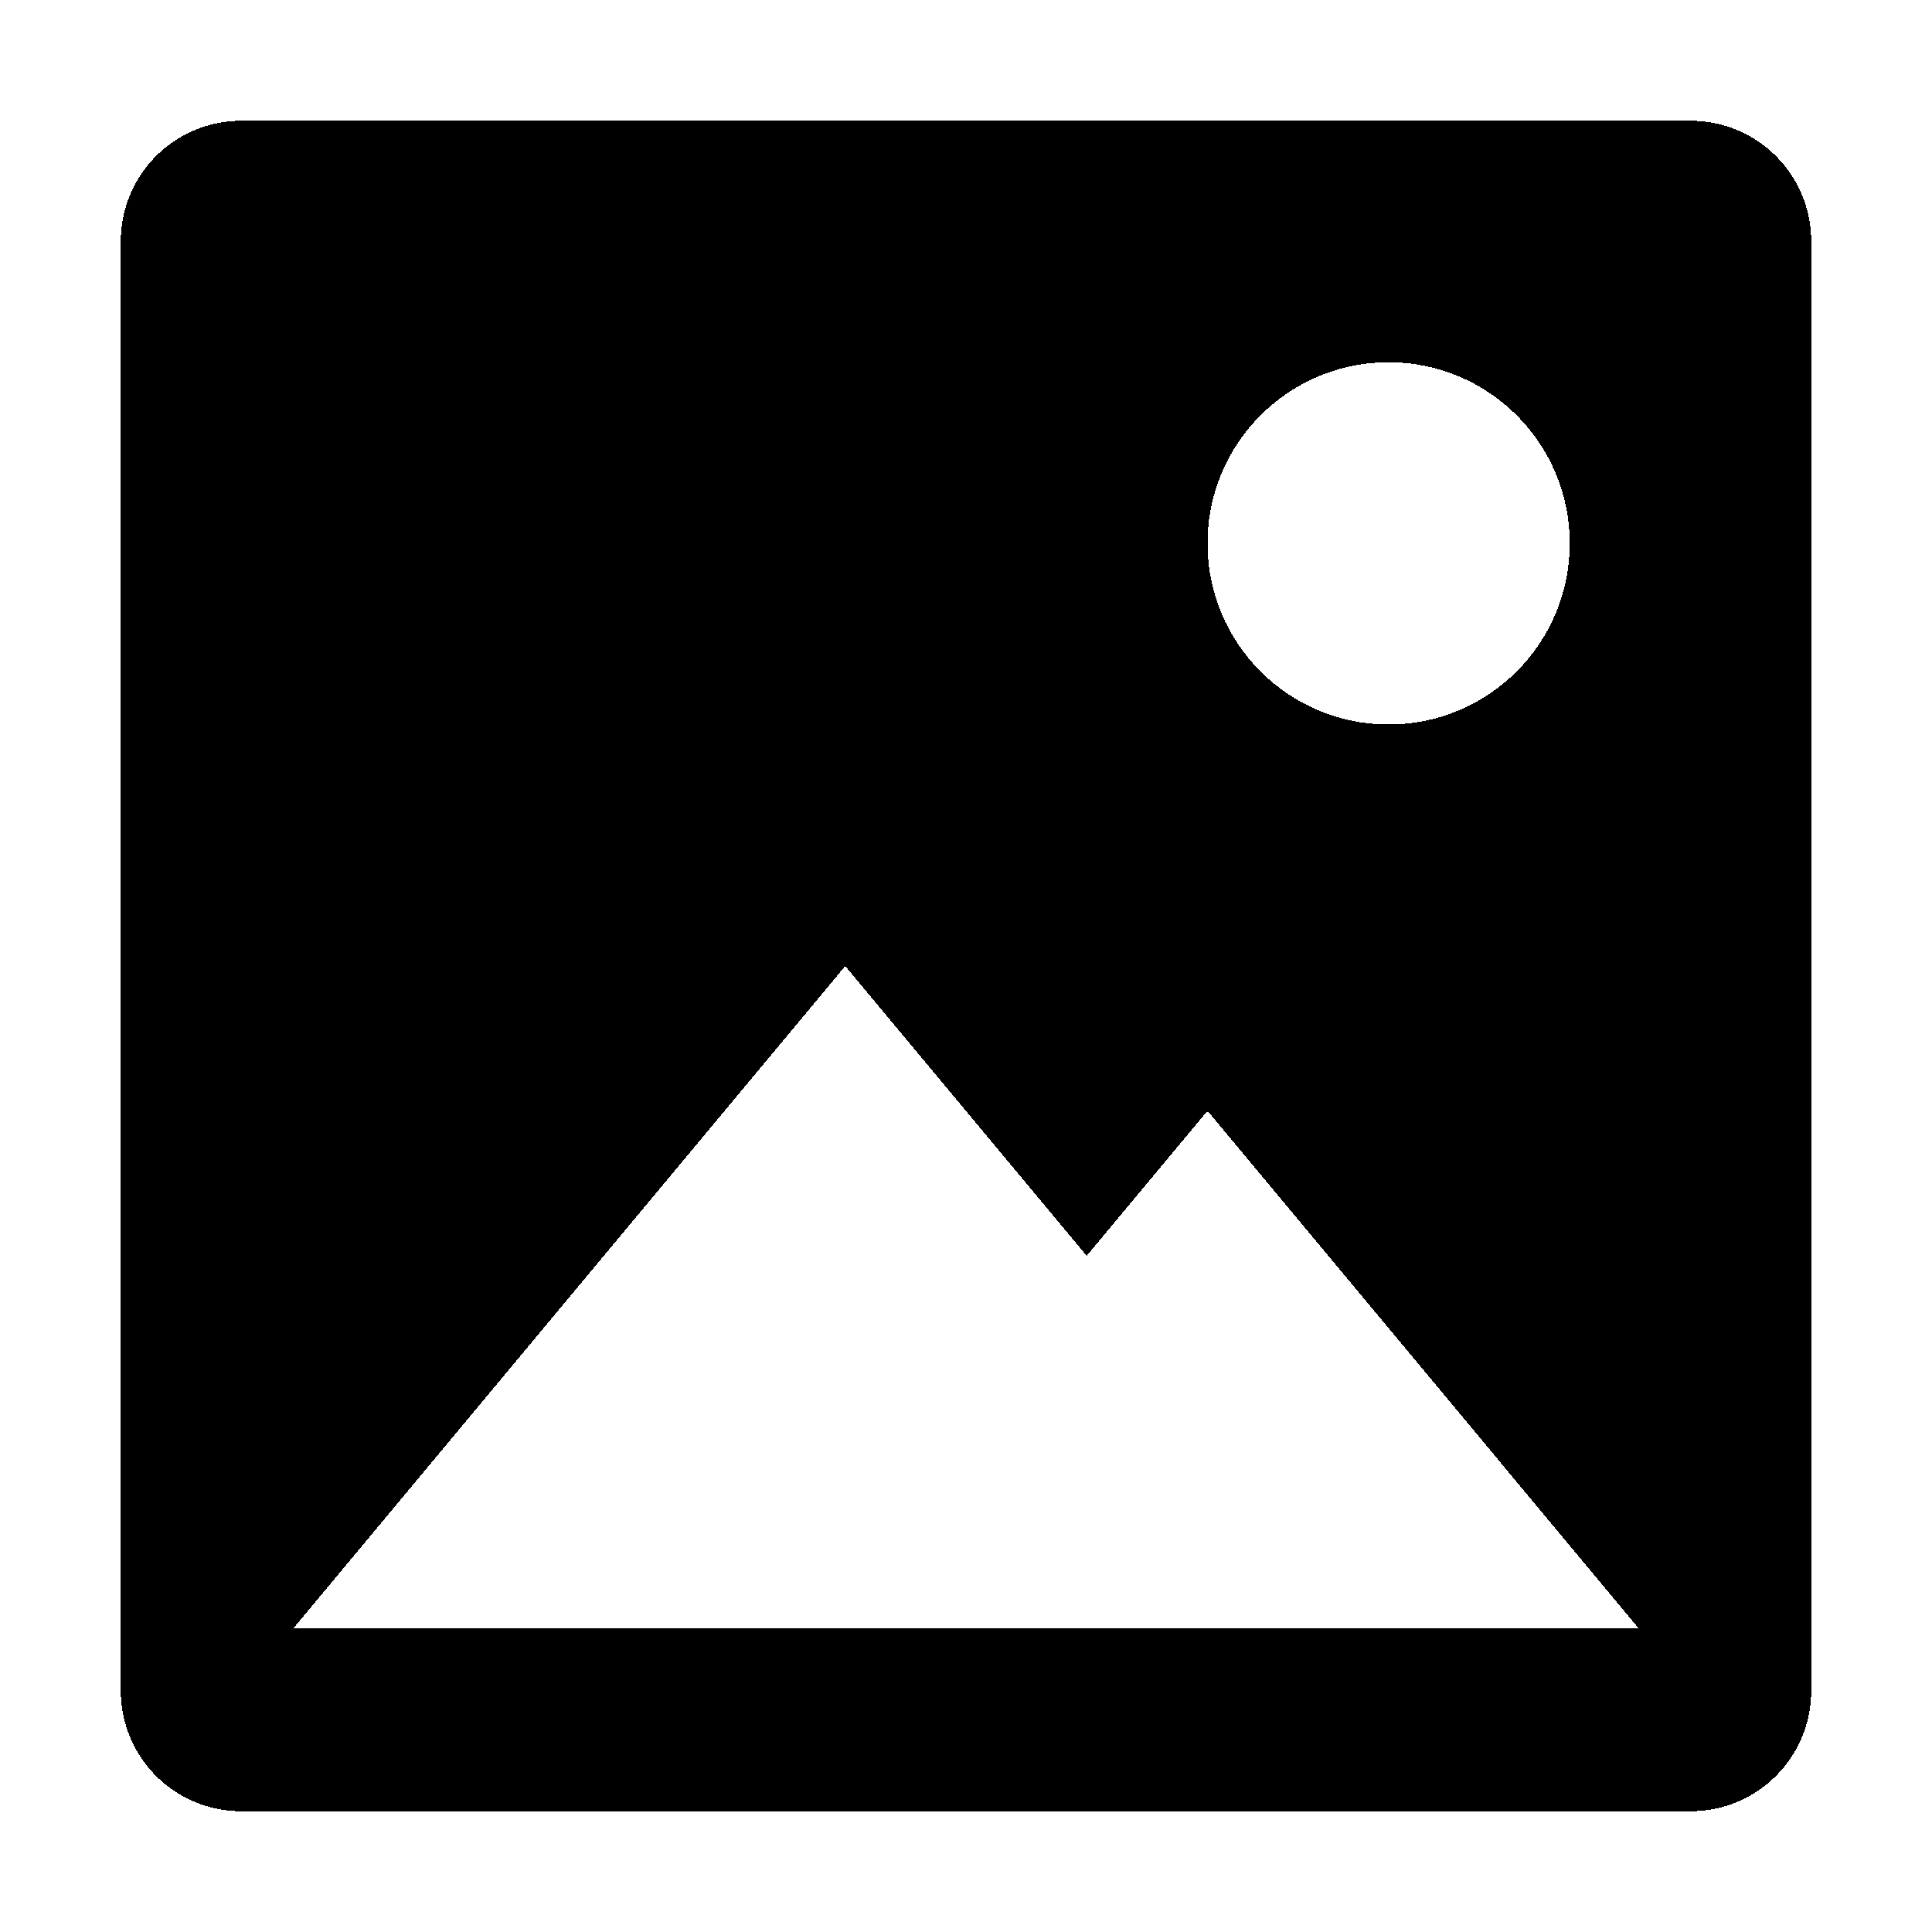
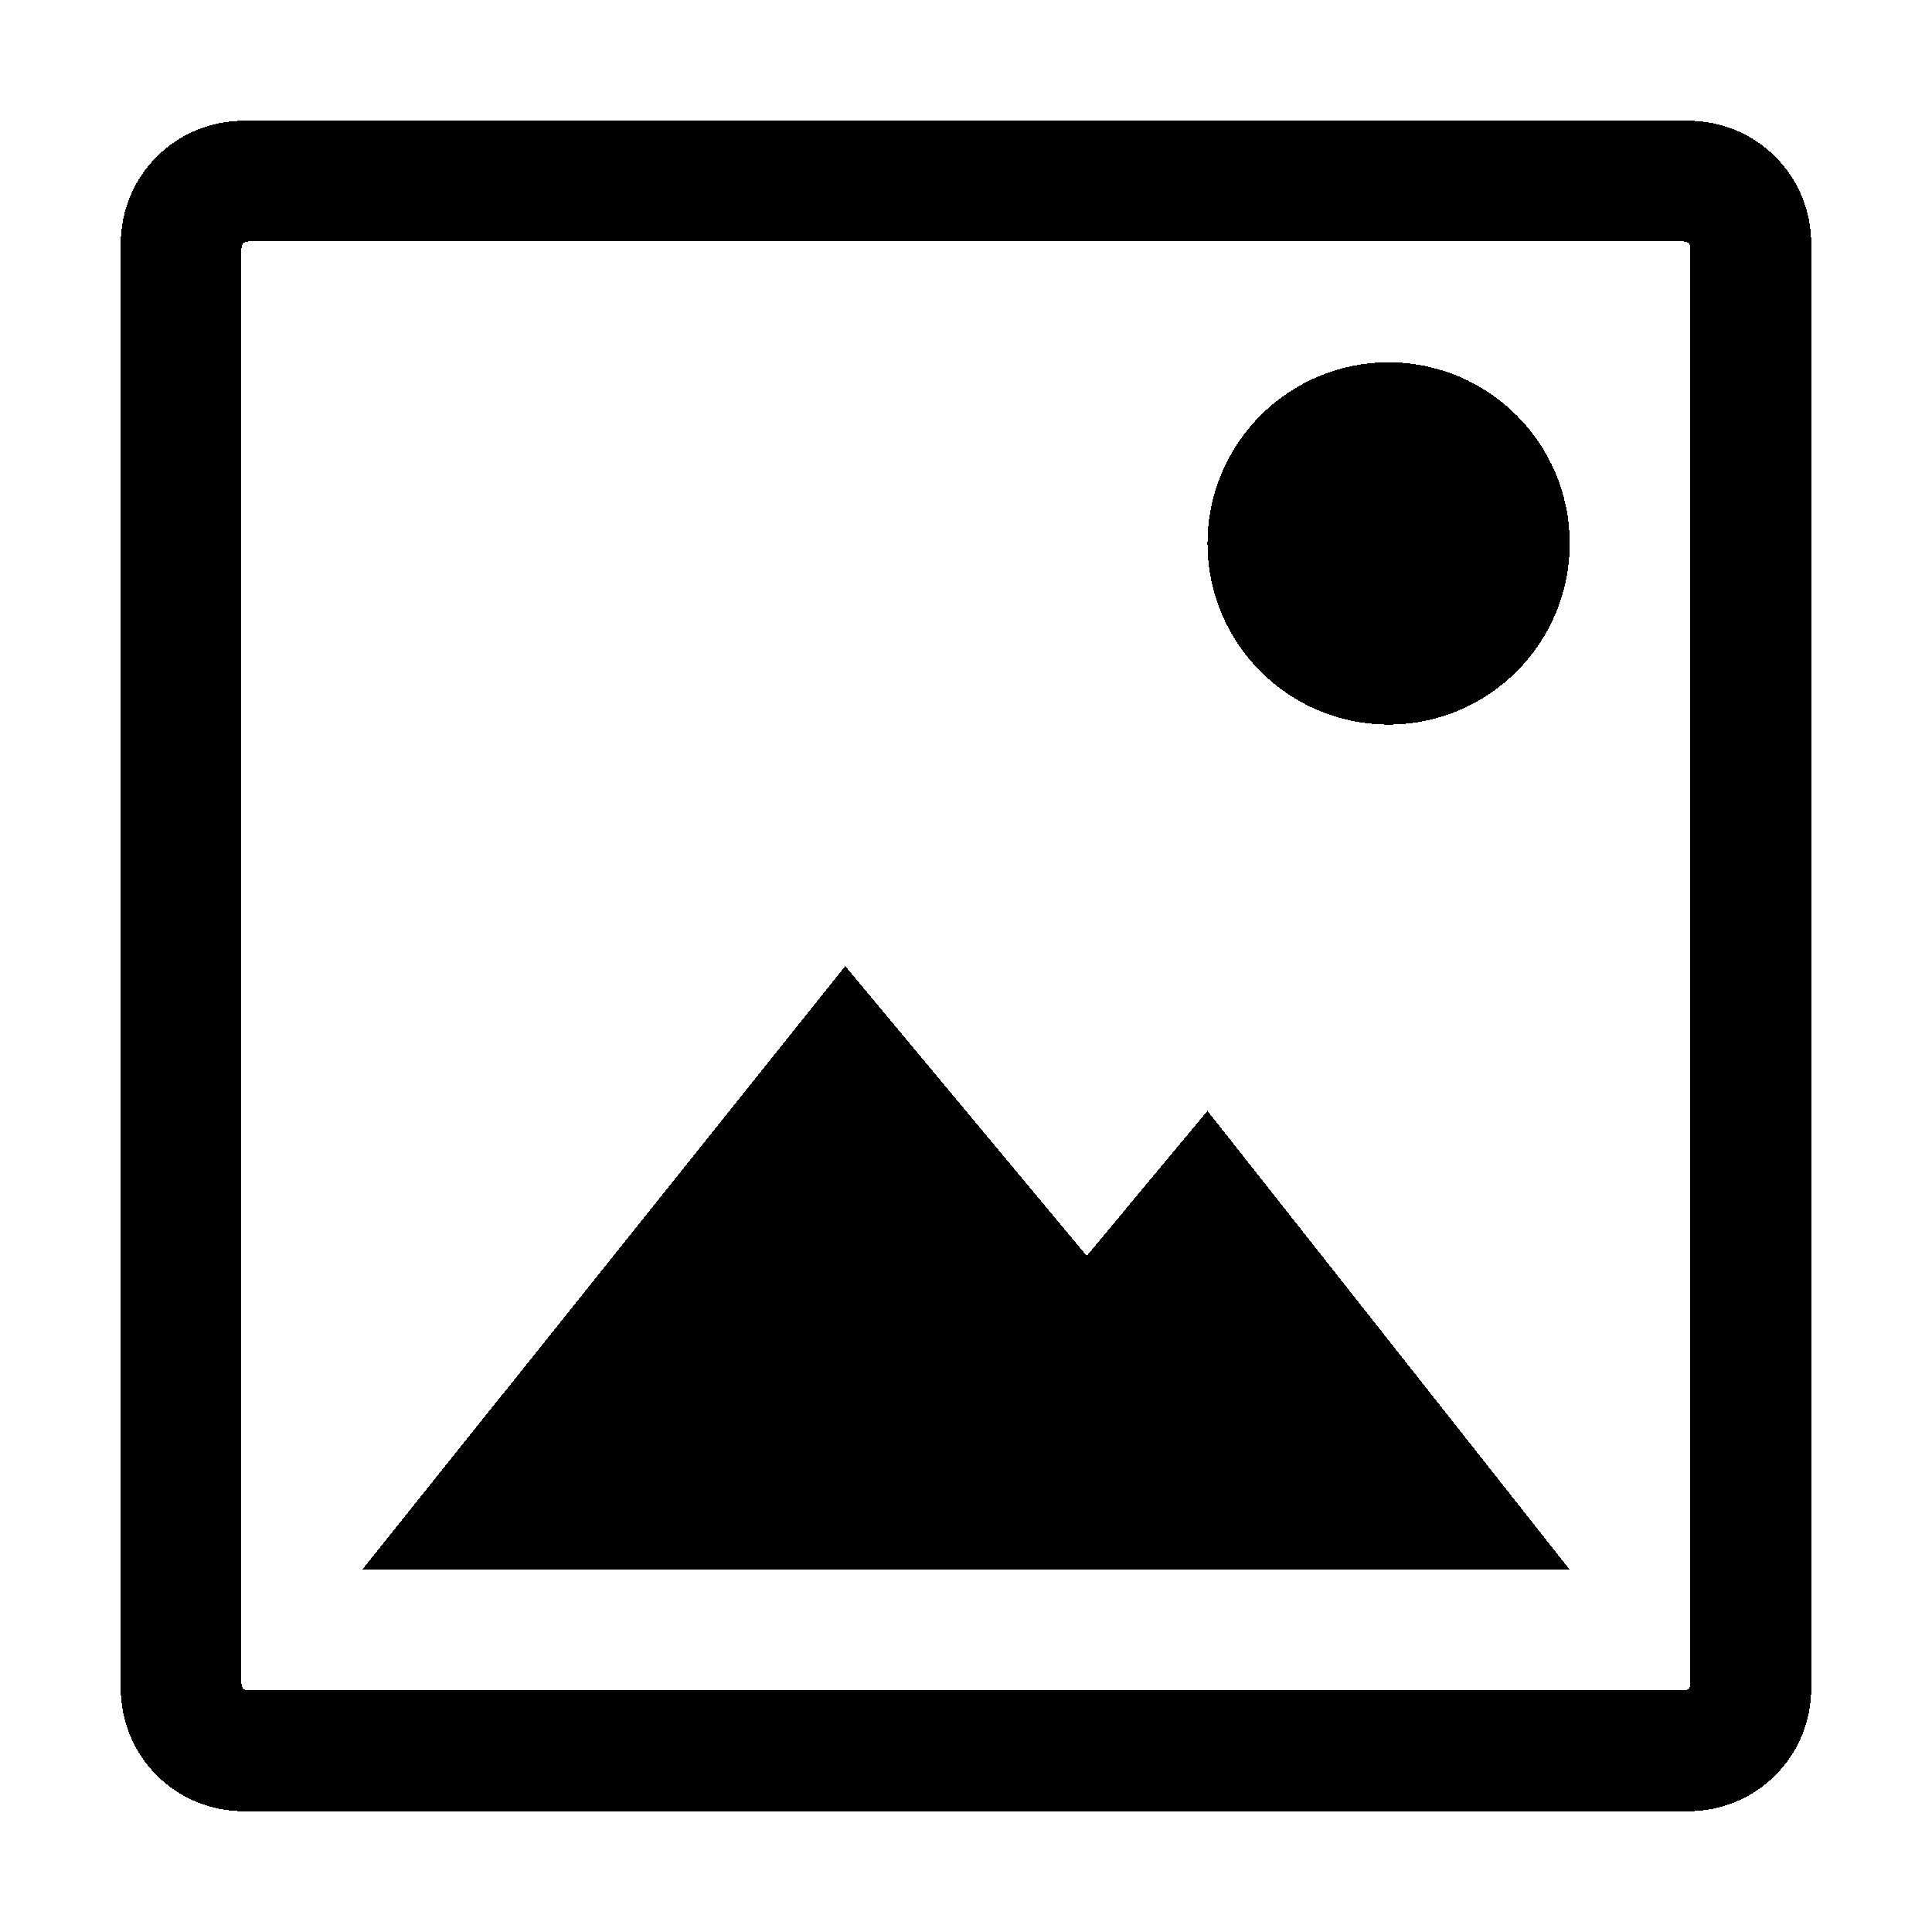
<svg xmlns="http://www.w3.org/2000/svg" xmlns:xlink="http://www.w3.org/1999/xlink" width="16" height="16" id="svg2" version="1.1" shape-rendering="crispEdges">
  <defs id="defs4">
    <linearGradient id="linearGradient5306">
      <stop style="stop-color:#ffffff;stop-opacity:0.099;" offset="0" id="stop5308" />
      <stop style="stop-color:#ffffff;stop-opacity:0;" offset="1" id="stop5310" />
    </linearGradient>
    <linearGradient id="linearGradient5290">
      <stop style="stop-color:#00ffff;stop-opacity:0.098;" offset="0" id="stop5292" />
      <stop id="stop6740" offset="0.5" style="stop-color:#00ff7f;stop-opacity:0.047;" />
      <stop style="stop-color:#00ff00;stop-opacity:0;" offset="1" id="stop5294" />
    </linearGradient>
    <linearGradient id="linearGradient5188">
      <stop style="stop-color:#64b5f6;stop-opacity:0.247;" offset="0" id="stop5198" />
      <stop style="stop-color:#64b5f6;stop-opacity:0;" offset="1" id="stop5192" />
    </linearGradient>
    <linearGradient id="linearGradient3975">
      <stop style="stop-color:#ff5555;stop-opacity:1;" offset="0" id="stop3977" />
    </linearGradient>
    <linearGradient id="linearGradient3969">
      <stop style="stop-color:#87cdde;stop-opacity:1;" offset="0" id="stop3971" />
    </linearGradient>
    <filter id="filter3945" x="0" y="6" width="1.2" style="color-interpolation-filters:sRGB">
      <feDiffuseLighting id="feDiffuseLighting3947" lighting-color="#fdfdfd" surfaceScale="121.495" diffuseConstant="28.448" />
    </filter>
    <filter id="filter3979" style="color-interpolation-filters:sRGB">
      <feFlood flood-opacity="0.2" flood-color="rgb(0,0,0)" result="flood" id="feFlood3981" />
      <feComposite in="flood" in2="SourceGraphic" operator="in" result="composite1" id="feComposite3983" />
      <feGaussianBlur stdDeviation="6" result="blur" id="feGaussianBlur3985" />
      <feOffset dx="0" dy="6" result="offset" id="feOffset3987" />
      <feComposite in="SourceGraphic" in2="offset" operator="over" result="fbSourceGraphic" id="feComposite3989" />
      <feColorMatrix result="fbSourceGraphicAlpha" in="fbSourceGraphic" values="0 0 0 -1 0 0 0 0 -1 0 0 0 0 -1 0 0 0 0 1 0" id="feColorMatrix3991" />
      <feFlood id="feFlood3993" flood-opacity="0.2" flood-color="rgb(0,0,0)" result="flood" in="fbSourceGraphic" />
      <feComposite id="feComposite3995" in2="fbSourceGraphic" in="flood" operator="in" result="composite1" />
      <feGaussianBlur id="feGaussianBlur3997" stdDeviation="6" result="blur" />
      <feOffset id="feOffset3999" dx="0" dy="6" result="offset" />
      <feComposite id="feComposite4001" in2="offset" in="fbSourceGraphic" operator="over" result="composite2" />
    </filter>
    <filter style="color-interpolation-filters:sRGB" id="filter3876">
      <feFlood flood-opacity="0.2" flood-color="rgb(0,0,0)" result="flood" id="feFlood3878" />
      <feComposite in="flood" in2="SourceGraphic" operator="in" result="composite1" id="feComposite3880" />
      <feGaussianBlur stdDeviation="6" result="blur" id="feGaussianBlur3882" />
      <feOffset dx="0" dy="6" result="offset" id="feOffset3884" />
      <feComposite in="SourceGraphic" in2="offset" operator="over" result="fbSourceGraphic" id="feComposite3886" />
      <feColorMatrix result="fbSourceGraphicAlpha" in="fbSourceGraphic" values="0 0 0 -1 0 0 0 0 -1 0 0 0 0 -1 0 0 0 0 1 0" id="feColorMatrix3888" />
      <feFlood id="feFlood3890" flood-opacity="0.397" flood-color="rgb(0,0,0)" result="flood" in="fbSourceGraphic" />
      <feComposite id="feComposite3892" in2="fbSourceGraphic" in="flood" operator="in" result="composite1" />
      <feGaussianBlur id="feGaussianBlur3894" stdDeviation="19.2" result="blur" />
      <feOffset id="feOffset3896" dx="0" dy="6" result="offset" />
      <feComposite id="feComposite3898" in2="offset" in="fbSourceGraphic" operator="over" result="fbSourceGraphic" />
      <feColorMatrix result="fbSourceGraphicAlpha" in="fbSourceGraphic" values="0 0 0 -1 0 0 0 0 -1 0 0 0 0 -1 0 0 0 0 1 0" id="feColorMatrix3900" />
      <feFlood id="feFlood3902" flood-opacity="0.8" flood-color="rgb(0,0,0)" result="flood" in="fbSourceGraphic" />
      <feComposite id="feComposite3904" in2="fbSourceGraphic" in="flood" operator="in" result="composite1" />
      <feGaussianBlur id="feGaussianBlur3906" stdDeviation="19.2" result="blur" />
      <feOffset id="feOffset3908" dx="0" dy="6" result="offset" />
      <feComposite id="feComposite3910" in2="offset" in="fbSourceGraphic" operator="over" result="fbSourceGraphic" />
      <feColorMatrix result="fbSourceGraphicAlpha" in="fbSourceGraphic" values="0 0 0 -1 0 0 0 0 -1 0 0 0 0 -1 0 0 0 0 1 0" id="feColorMatrix3912" />
      <feFlood id="feFlood3914" flood-opacity="0.8" flood-color="rgb(0,0,0)" result="flood" in="fbSourceGraphic" />
      <feComposite id="feComposite3916" in2="fbSourceGraphic" in="flood" operator="in" result="composite1" />
      <feGaussianBlur id="feGaussianBlur3918" stdDeviation="26.1" result="blur" />
      <feOffset id="feOffset3920" dx="0" dy="6" result="offset" />
      <feComposite id="feComposite3922" in2="offset" in="fbSourceGraphic" operator="over" result="fbSourceGraphic" />
      <feColorMatrix result="fbSourceGraphicAlpha" in="fbSourceGraphic" values="0 0 0 -1 0 0 0 0 -1 0 0 0 0 -1 0 0 0 0 1 0" id="feColorMatrix3924" />
      <feFlood id="feFlood3926" flood-opacity="0.8" flood-color="rgb(0,0,0)" result="flood" in="fbSourceGraphic" />
      <feComposite id="feComposite3928" in2="fbSourceGraphic" in="flood" operator="in" result="composite1" />
      <feGaussianBlur id="feGaussianBlur3930" stdDeviation="35.7" result="blur" />
      <feOffset id="feOffset3932" dx="0" dy="6" result="offset" />
      <feComposite id="feComposite3934" in2="offset" in="fbSourceGraphic" operator="over" result="fbSourceGraphic" />
      <feColorMatrix result="fbSourceGraphicAlpha" in="fbSourceGraphic" values="0 0 0 -1 0 0 0 0 -1 0 0 0 0 -1 0 0 0 0 1 0" id="feColorMatrix3936" />
      <feFlood id="feFlood3938" flood-opacity="0.8" flood-color="rgb(0,0,0)" result="flood" in="fbSourceGraphic" />
      <feComposite id="feComposite3940" in2="fbSourceGraphic" in="flood" operator="in" result="composite1" />
      <feGaussianBlur id="feGaussianBlur3942" stdDeviation="6" result="blur" />
      <feOffset id="feOffset3944" dx="0" dy="6" result="offset" />
      <feComposite id="feComposite3946" in2="offset" in="fbSourceGraphic" operator="over" result="fbSourceGraphic" />
      <feColorMatrix result="fbSourceGraphicAlpha" in="fbSourceGraphic" values="0 0 0 -1 0 0 0 0 -1 0 0 0 0 -1 0 0 0 0 1 0" id="feColorMatrix3948" />
      <feFlood id="feFlood3950" flood-opacity="0.8" flood-color="rgb(0,0,0)" result="flood" in="fbSourceGraphic" />
      <feComposite id="feComposite3952" in2="fbSourceGraphic" in="flood" operator="in" result="composite1" />
      <feGaussianBlur id="feGaussianBlur3954" stdDeviation="21.7" result="blur" />
      <feOffset id="feOffset3956" dx="0" dy="6" result="offset" />
      <feComposite id="feComposite3958" in2="offset" in="fbSourceGraphic" operator="over" result="fbSourceGraphic" />
      <feColorMatrix result="fbSourceGraphicAlpha" in="fbSourceGraphic" values="0 0 0 -1 0 0 0 0 -1 0 0 0 0 -1 0 0 0 0 1 0" id="feColorMatrix3960" />
      <feFlood id="feFlood3962" flood-opacity="0.8" flood-color="rgb(0,0,0)" result="flood" in="fbSourceGraphic" />
      <feComposite id="feComposite3964" in2="fbSourceGraphic" in="flood" operator="in" result="composite1" />
      <feGaussianBlur id="feGaussianBlur3966" stdDeviation="21.7" result="blur" />
      <feOffset id="feOffset3968" dx="0" dy="1.9" result="offset" />
      <feComposite id="feComposite3970" in2="offset" in="fbSourceGraphic" operator="over" result="fbSourceGraphic" />
      <feColorMatrix result="fbSourceGraphicAlpha" in="fbSourceGraphic" values="0 0 0 -1 0 0 0 0 -1 0 0 0 0 -1 0 0 0 0 1 0" id="feColorMatrix3972" />
      <feFlood id="feFlood3974" flood-opacity="0.8" flood-color="rgb(0,0,0)" result="flood" in="fbSourceGraphic" />
      <feComposite id="feComposite3976" in2="fbSourceGraphic" in="flood" operator="in" result="composite1" />
      <feGaussianBlur id="feGaussianBlur3978" stdDeviation="21.7" result="blur" />
      <feOffset id="feOffset3980" dx="3.6" dy="1.9" result="offset" />
      <feComposite id="feComposite3982" in2="offset" in="fbSourceGraphic" operator="over" result="fbSourceGraphic" />
      <feColorMatrix result="fbSourceGraphicAlpha" in="fbSourceGraphic" values="0 0 0 -1 0 0 0 0 -1 0 0 0 0 -1 0 0 0 0 1 0" id="feColorMatrix3984" />
      <feFlood id="feFlood3986" flood-opacity="0.8" flood-color="rgb(0,0,0)" result="flood" in="fbSourceGraphic" />
      <feComposite id="feComposite3988" in2="fbSourceGraphic" in="flood" operator="in" result="composite1" />
      <feGaussianBlur id="feGaussianBlur3990" stdDeviation="21.7" result="blur" />
      <feOffset id="feOffset3992" dx="9.6" dy="1.9" result="offset" />
      <feComposite id="feComposite3994" in2="offset" in="fbSourceGraphic" operator="over" result="fbSourceGraphic" />
      <feColorMatrix result="fbSourceGraphicAlpha" in="fbSourceGraphic" values="0 0 0 -1 0 0 0 0 -1 0 0 0 0 -1 0 0 0 0 1 0" id="feColorMatrix3996" />
      <feFlood id="feFlood3998" flood-opacity="0.8" flood-color="rgb(0,0,0)" result="flood" in="fbSourceGraphic" />
      <feComposite id="feComposite4000" in2="fbSourceGraphic" in="flood" operator="in" result="composite1" />
      <feGaussianBlur id="feGaussianBlur4002" stdDeviation="21.7" result="blur" />
      <feOffset id="feOffset4004" dx="1.2" dy="1.9" result="offset" />
      <feComposite id="feComposite4006" in2="offset" in="fbSourceGraphic" operator="over" result="fbSourceGraphic" />
      <feColorMatrix result="fbSourceGraphicAlpha" in="fbSourceGraphic" values="0 0 0 -1 0 0 0 0 -1 0 0 0 0 -1 0 0 0 0 1 0" id="feColorMatrix4008" />
      <feFlood id="feFlood4010" flood-opacity="0.8" flood-color="rgb(0,0,0)" result="flood" in="fbSourceGraphic" />
      <feComposite id="feComposite4012" in2="fbSourceGraphic" in="flood" operator="in" result="composite1" />
      <feGaussianBlur id="feGaussianBlur4014" stdDeviation="21.7" result="blur" />
      <feOffset id="feOffset4016" dx="-1.4" dy="1.9" result="offset" />
      <feComposite id="feComposite4018" in2="offset" in="fbSourceGraphic" operator="over" result="fbSourceGraphic" />
      <feColorMatrix result="fbSourceGraphicAlpha" in="fbSourceGraphic" values="0 0 0 -1 0 0 0 0 -1 0 0 0 0 -1 0 0 0 0 1 0" id="feColorMatrix4020" />
      <feFlood id="feFlood4022" flood-opacity="0.8" flood-color="rgb(0,0,0)" result="flood" in="fbSourceGraphic" />
      <feComposite id="feComposite4024" in2="fbSourceGraphic" in="flood" operator="in" result="composite1" />
      <feGaussianBlur id="feGaussianBlur4026" stdDeviation="21.7" result="blur" />
      <feOffset id="feOffset4028" dx="0.3" dy="1.9" result="offset" />
      <feComposite id="feComposite4030" in2="offset" in="fbSourceGraphic" operator="over" result="fbSourceGraphic" />
      <feColorMatrix result="fbSourceGraphicAlpha" in="fbSourceGraphic" values="0 0 0 -1 0 0 0 0 -1 0 0 0 0 -1 0 0 0 0 1 0" id="feColorMatrix4032" />
      <feFlood id="feFlood4034" flood-opacity="0.8" flood-color="rgb(0,0,0)" result="flood" in="fbSourceGraphic" />
      <feComposite id="feComposite4036" in2="fbSourceGraphic" in="flood" operator="in" result="composite1" />
      <feGaussianBlur id="feGaussianBlur4038" stdDeviation="21.7" result="blur" />
      <feOffset id="feOffset4040" dx="-8.04912e-16" dy="1.9" result="offset" />
      <feComposite id="feComposite4042" in2="offset" in="fbSourceGraphic" operator="over" result="fbSourceGraphic" />
      <feColorMatrix result="fbSourceGraphicAlpha" in="fbSourceGraphic" values="0 0 0 -1 0 0 0 0 -1 0 0 0 0 -1 0 0 0 0 1 0" id="feColorMatrix4044" />
      <feFlood id="feFlood4046" flood-opacity="0.8" flood-color="rgb(0,0,0)" result="flood" in="fbSourceGraphic" />
      <feComposite id="feComposite4048" in2="fbSourceGraphic" in="flood" operator="in" result="composite1" />
      <feGaussianBlur id="feGaussianBlur4050" stdDeviation="21.7" result="blur" />
      <feOffset id="feOffset4052" dx="-8.04912e-16" dy="3.6" result="offset" />
      <feComposite id="feComposite4054" in2="offset" in="fbSourceGraphic" operator="over" result="fbSourceGraphic" />
      <feColorMatrix result="fbSourceGraphicAlpha" in="fbSourceGraphic" values="0 0 0 -1 0 0 0 0 -1 0 0 0 0 -1 0 0 0 0 1 0" id="feColorMatrix4056" />
      <feFlood id="feFlood4058" flood-opacity="0.8" flood-color="rgb(0,0,0)" result="flood" in="fbSourceGraphic" />
      <feComposite id="feComposite4060" in2="fbSourceGraphic" in="flood" operator="in" result="composite1" />
      <feGaussianBlur id="feGaussianBlur4062" stdDeviation="6" result="blur" />
      <feOffset id="feOffset4064" dx="-8.04912e-16" dy="3.6" result="offset" />
      <feComposite id="feComposite4066" in2="offset" in="fbSourceGraphic" operator="over" result="fbSourceGraphic" />
      <feColorMatrix result="fbSourceGraphicAlpha" in="fbSourceGraphic" values="0 0 0 -1 0 0 0 0 -1 0 0 0 0 -1 0 0 0 0 1 0" id="feColorMatrix4080" />
      <feFlood id="feFlood4082" flood-opacity="0.8" flood-color="rgb(0,0,0)" result="flood" in="fbSourceGraphic" />
      <feComposite id="feComposite4084" in2="fbSourceGraphic" in="flood" operator="in" result="composite1" />
      <feGaussianBlur id="feGaussianBlur4086" stdDeviation="6" result="blur" />
      <feOffset id="feOffset4088" dx="-8.04912e-16" dy="3.6" result="offset" />
      <feComposite id="feComposite4090" in2="offset" in="fbSourceGraphic" operator="over" result="fbSourceGraphic" />
      <feColorMatrix result="fbSourceGraphicAlpha" in="fbSourceGraphic" values="0 0 0 -1 0 0 0 0 -1 0 0 0 0 -1 0 0 0 0 1 0" id="feColorMatrix4092" />
      <feFlood id="feFlood4094" flood-opacity="0.8" flood-color="rgb(0,0,0)" result="flood" in="fbSourceGraphic" />
      <feComposite id="feComposite4096" in2="fbSourceGraphic" in="flood" operator="in" result="composite1" />
      <feGaussianBlur id="feGaussianBlur4098" stdDeviation="6" result="blur" />
      <feOffset id="feOffset4100" dx="-8.04912e-16" dy="7.7" result="offset" />
      <feComposite id="feComposite4102" in2="offset" in="fbSourceGraphic" operator="over" result="fbSourceGraphic" />
      <feColorMatrix result="fbSourceGraphicAlpha" in="fbSourceGraphic" values="0 0 0 -1 0 0 0 0 -1 0 0 0 0 -1 0 0 0 0 1 0" id="feColorMatrix4104" />
      <feFlood id="feFlood4106" flood-opacity="0.8" flood-color="rgb(0,0,0)" result="flood" in="fbSourceGraphic" />
      <feComposite id="feComposite4108" in2="fbSourceGraphic" in="flood" operator="in" result="composite1" />
      <feGaussianBlur id="feGaussianBlur4110" stdDeviation="6" result="blur" />
      <feOffset id="feOffset4112" dx="-8.04912e-16" dy="11.6" result="offset" />
      <feComposite id="feComposite4114" in2="offset" in="fbSourceGraphic" operator="over" result="fbSourceGraphic" />
      <feColorMatrix result="fbSourceGraphicAlpha" in="fbSourceGraphic" values="0 0 0 -1 0 0 0 0 -1 0 0 0 0 -1 0 0 0 0 1 0" id="feColorMatrix4116" />
      <feFlood id="feFlood4118" flood-opacity="0.5" flood-color="rgb(0,0,0)" result="flood" in="fbSourceGraphic" />
      <feComposite id="feComposite4120" in2="fbSourceGraphic" in="flood" operator="in" result="composite1" />
      <feGaussianBlur id="feGaussianBlur4122" stdDeviation="6" result="blur" />
      <feOffset id="feOffset4124" dx="-8.04912e-16" dy="11.6" result="offset" />
      <feComposite id="feComposite4126" in2="offset" in="fbSourceGraphic" operator="over" result="fbSourceGraphic" />
      <feColorMatrix result="fbSourceGraphicAlpha" in="fbSourceGraphic" values="0 0 0 -1 0 0 0 0 -1 0 0 0 0 -1 0 0 0 0 1 0" id="feColorMatrix4128" />
      <feFlood id="feFlood4130" flood-opacity="0.3" flood-color="rgb(0,0,0)" result="flood" in="fbSourceGraphic" />
      <feComposite id="feComposite4132" in2="fbSourceGraphic" in="flood" operator="in" result="composite1" />
      <feGaussianBlur id="feGaussianBlur4134" stdDeviation="6" result="blur" />
      <feOffset id="feOffset4136" dx="-8.04912e-16" dy="11.6" result="offset" />
      <feComposite id="feComposite4138" in2="offset" in="fbSourceGraphic" operator="over" result="fbSourceGraphic" />
      <feColorMatrix result="fbSourceGraphicAlpha" in="fbSourceGraphic" values="0 0 0 -1 0 0 0 0 -1 0 0 0 0 -1 0 0 0 0 1 0" id="feColorMatrix4140" />
      <feFlood id="feFlood4142" flood-opacity="0.2" flood-color="rgb(0,0,0)" result="flood" in="fbSourceGraphic" />
      <feComposite id="feComposite4144" in2="fbSourceGraphic" in="flood" operator="in" result="composite1" />
      <feGaussianBlur id="feGaussianBlur4146" stdDeviation="6" result="blur" />
      <feOffset id="feOffset4148" dx="-8.04912e-16" dy="11.6" result="offset" />
      <feComposite id="feComposite4150" in2="offset" in="fbSourceGraphic" operator="over" result="fbSourceGraphic" />
      <feColorMatrix result="fbSourceGraphicAlpha" in="fbSourceGraphic" values="0 0 0 -1 0 0 0 0 -1 0 0 0 0 -1 0 0 0 0 1 0" id="feColorMatrix4152" />
      <feFlood id="feFlood4154" flood-opacity="0.2" flood-color="rgb(0,0,0)" result="flood" in="fbSourceGraphic" />
      <feComposite id="feComposite4156" in2="fbSourceGraphic" in="flood" operator="in" result="composite1" />
      <feGaussianBlur id="feGaussianBlur4158" stdDeviation="6" result="blur" />
      <feOffset id="feOffset4160" dx="-8.04912e-16" dy="11.6" result="offset" />
      <feComposite id="feComposite4162" in2="offset" in="fbSourceGraphic" operator="over" result="fbSourceGraphic" />
      <feColorMatrix result="fbSourceGraphicAlpha" in="fbSourceGraphic" values="0 0 0 -1 0 0 0 0 -1 0 0 0 0 -1 0 0 0 0 1 0" id="feColorMatrix4164" />
      <feFlood id="feFlood4166" flood-opacity="0.2" flood-color="rgb(0,0,0)" result="flood" in="fbSourceGraphic" />
      <feComposite id="feComposite4168" in2="fbSourceGraphic" in="flood" operator="in" result="composite1" />
      <feGaussianBlur id="feGaussianBlur4170" stdDeviation="6" result="blur" />
      <feOffset id="feOffset4172" dx="-8.04912e-16" dy="6" result="offset" />
      <feComposite id="feComposite4174" in2="offset" in="fbSourceGraphic" operator="over" result="composite2" />
    </filter>
    <filter id="filter4522" style="color-interpolation-filters:sRGB">
      <feGaussianBlur stdDeviation="3" id="feGaussianBlur4524" />
      <feColorMatrix result="fbSourceGraphic" values="1 0 0 0 0 0 1 0 0 0 0 0 1 0 0 0 0 0 6 -2.5 " id="feColorMatrix4526" />
    </filter>
    <filter id="filter4576" style="color-interpolation-filters:sRGB">
      <feGaussianBlur stdDeviation="3" id="feGaussianBlur4578" />
      <feColorMatrix result="fbSourceGraphic" values="1 0 0 0 0 0 1 0 0 0 0 0 1 0 0 0 0 0 6 -2.5 " id="feColorMatrix4580" />
    </filter>
    <filter id="filter4576-0" style="color-interpolation-filters:sRGB">
      <feGaussianBlur stdDeviation="3" id="feGaussianBlur4578-8" />
      <feColorMatrix result="fbSourceGraphic" values="1 0 0 0 0 0 1 0 0 0 0 0 1 0 0 0 0 0 6 -2.5 " id="feColorMatrix4580-0" />
    </filter>
    <filter id="filter4576-0-0" style="color-interpolation-filters:sRGB">
      <feGaussianBlur stdDeviation="3" id="feGaussianBlur4578-8-5" />
      <feColorMatrix result="fbSourceGraphic" values="1 0 0 0 0 0 1 0 0 0 0 0 1 0 0 0 0 0 6 -2.5 " id="feColorMatrix4580-0-2" />
    </filter>
    <filter id="filter4576-0-0-4" style="color-interpolation-filters:sRGB">
      <feGaussianBlur stdDeviation="3" id="feGaussianBlur4578-8-5-2" />
      <feColorMatrix result="fbSourceGraphic" values="1 0 0 0 0 0 1 0 0 0 0 0 1 0 0 0 0 0 6 -2.5 " id="feColorMatrix4580-0-2-7" />
    </filter>
    <radialGradient xlink:href="#linearGradient5306" id="radialGradient5296" cx="9" cy="1032.112" fx="9" fy="1032.112" r="10.125" gradientUnits="userSpaceOnUse" gradientTransform="matrix(1.944444,0,0,1.944447,-13.5625,-977.5881)" />
    <linearGradient xlink:href="#linearGradient5306" id="linearGradient5312" x1="-15.75" y1="1029.3" x2="23.625" y2="1029.3" gradientUnits="userSpaceOnUse" />
    <linearGradient id="linearGradient3783-1">
      <stop id="stop3785-2" offset="0" style="stop-color:#1e94d3;stop-opacity:1;" />
      <stop style="stop-color:#1e94d3;stop-opacity:1;" offset="1" id="stop3803-6" />
    </linearGradient>
    <linearGradient gradientUnits="userSpaceOnUse" y2="50" x2="30" y1="90" x1="-10" id="linearGradient3827-7" xlink:href="#linearGradient3783-1" />
    <linearGradient gradientUnits="userSpaceOnUse" y2="50" x2="30" y1="90" x1="-10" id="linearGradient3827" xlink:href="#linearGradient3783" />
    <linearGradient id="linearGradient3783">
      <stop id="stop3785" offset="0" style="stop-color:#1e94d3;stop-opacity:1;" />
      <stop style="stop-color:#1e94d3;stop-opacity:1;" offset="1" id="stop3803" />
    </linearGradient>
    <linearGradient id="linearGradient3821">
      <stop id="stop3823" offset="0" style="stop-color:#37aee2;stop-opacity:1;" />
      <stop id="stop3825" offset="1" style="stop-color:#1e96c8;stop-opacity:1;" />
    </linearGradient>
    <linearGradient id="linearGradient3829">
      <stop style="stop-color:#1f96d4;stop-opacity:1;" offset="0" id="stop3831" />
      <stop style="stop-color:#37aee2;stop-opacity:1;" offset="1" id="stop3833" />
    </linearGradient>
    <linearGradient id="linearGradient3877">
      <stop id="stop3879" offset="0" style="stop-color:#eff7fc;stop-opacity:1;" />
      <stop id="stop3881" offset="1" style="stop-color:#ffffff;stop-opacity:1;" />
    </linearGradient>
    <linearGradient id="linearGradient3689">
      <stop id="stop3691" offset="0" style="stop-color:#f68000;stop-opacity:1;" />
      <stop id="stop3693" offset="1" style="stop-color:#fd9800;stop-opacity:1;" />
    </linearGradient>
    <linearGradient id="linearGradient3675">
      <stop id="stop3677" offset="0" style="stop-color:#ffb900;stop-opacity:1;" />
      <stop id="stop3679" offset="1" style="stop-color:#ffd76b;stop-opacity:1;" />
    </linearGradient>
    <linearGradient y2="463.262" x2="412.23" y1="461.921" x1="-113.893" gradientUnits="userSpaceOnUse" id="linearGradient3840" xlink:href="#linearGradient3675" />
    <linearGradient id="linearGradient3634">
      <stop style="stop-color:#7a8288;stop-opacity:1;" offset="0" id="stop3636" />
      <stop id="stop3638" offset="0.076" style="stop-color:#9fa3a7;stop-opacity:1;" />
      <stop style="stop-color:#7d858b;stop-opacity:1;" offset="1" id="stop3640" />
    </linearGradient>
    <linearGradient y2="12.703" x2="151.346" y1="-0.642" x1="107.209" gradientTransform="matrix(0.2822222,0,0,0.2822222,-0.1398399,-0.01181449)" gradientUnits="userSpaceOnUse" id="linearGradient3838" xlink:href="#linearGradient3634" />
    <linearGradient id="linearGradient3712">
      <stop id="stop3714" offset="0" style="stop-color:#a1abb2;stop-opacity:1;" />
      <stop style="stop-color:#eaeced;stop-opacity:1;" offset="0.148" id="stop3720" />
      <stop id="stop3716" offset="1" style="stop-color:#c6ccd0;stop-opacity:1;" />
    </linearGradient>
    <linearGradient y2="27.389" x2="164.759" y1="12.641" x1="104.886" gradientUnits="userSpaceOnUse" id="linearGradient3836" xlink:href="#linearGradient3712" />
    <linearGradient id="linearGradient3702">
      <stop id="stop3704" offset="0" style="stop-color:#7a8288;stop-opacity:1;" />
      <stop style="stop-color:#9fa3a7;stop-opacity:1;" offset="0.529" id="stop3710" />
      <stop id="stop3706" offset="1" style="stop-color:#7d858b;stop-opacity:1;" />
    </linearGradient>
    <linearGradient y2="268.415" x2="334.031" y1="252.484" x1="18.875" gradientUnits="userSpaceOnUse" id="linearGradient3834" xlink:href="#linearGradient3702" />
    <linearGradient id="linearGradient3626">
      <stop style="stop-color:#a1abb2;stop-opacity:1;" offset="0" id="stop3628" />
      <stop id="stop3630" offset="0.083" style="stop-color:#eaeced;stop-opacity:1;" />
      <stop style="stop-color:#c6ccd0;stop-opacity:1;" offset="1" id="stop3632" />
    </linearGradient>
    <linearGradient y2="290.7" x2="278.432" y1="228.6" x1="44.104" gradientUnits="userSpaceOnUse" id="linearGradient3832" xlink:href="#linearGradient3626" />
    <linearGradient id="linearGradient3646">
      <stop id="stop3648" offset="0" style="stop-color:#f48200;stop-opacity:0;" />
      <stop style="stop-color:#f48200;stop-opacity:0.728;" offset="0.589" id="stop3654" />
      <stop id="stop3658" offset="0.816" style="stop-color:#cc5f00;stop-opacity:1;" />
      <stop id="stop3650" offset="1" style="stop-color:#a43d00;stop-opacity:1;" />
    </linearGradient>
    <linearGradient y2="55.356" x2="261.622" y1="70.105" x1="115.202" gradientUnits="userSpaceOnUse" id="linearGradient3830" xlink:href="#linearGradient3646" />
    <linearGradient id="linearGradient3668">
      <stop style="stop-color:#9b4400;stop-opacity:1;" offset="0" id="stop3670" />
      <stop style="stop-color:#e56300;stop-opacity:1;" offset="1" id="stop3672" />
    </linearGradient>
    <linearGradient y2="108.988" x2="93.522" y1="102.284" x1="64.751" gradientUnits="userSpaceOnUse" id="linearGradient3828" xlink:href="#linearGradient3668" />
    <linearGradient id="linearGradient3649">
      <stop id="stop3651" offset="0" style="stop-color:#e26400;stop-opacity:1;" />
      <stop id="stop3653" offset="1" style="stop-color:#ffb900;stop-opacity:1;" />
    </linearGradient>
    <linearGradient y2="125.316" x2="44.376" y1="100.342" x1="40.775" gradientTransform="matrix(1,0,0,1.020233,0,-1.423461)" gradientUnits="userSpaceOnUse" id="linearGradient3826" xlink:href="#linearGradient3649" />
    <linearGradient id="linearGradient3689-2">
      <stop id="stop3691-2" offset="0" style="stop-color:#f68000;stop-opacity:1;" />
      <stop id="stop3693-3" offset="1" style="stop-color:#fd9800;stop-opacity:1;" />
    </linearGradient>
    <linearGradient id="linearGradient3675-8">
      <stop id="stop3677-4" offset="0" style="stop-color:#ffb900;stop-opacity:1;" />
      <stop id="stop3679-7" offset="1" style="stop-color:#ffd76b;stop-opacity:1;" />
    </linearGradient>
    <linearGradient y2="463.262" x2="412.23" y1="461.921" x1="-113.893" gradientUnits="userSpaceOnUse" id="linearGradient3840-4" xlink:href="#linearGradient3675-8" />
    <linearGradient id="linearGradient3634-7">
      <stop style="stop-color:#7a8288;stop-opacity:1;" offset="0" id="stop3636-4" />
      <stop id="stop3638-6" offset="0.076" style="stop-color:#9fa3a7;stop-opacity:1;" />
      <stop style="stop-color:#7d858b;stop-opacity:1;" offset="1" id="stop3640-9" />
    </linearGradient>
    <linearGradient y2="12.703" x2="151.346" y1="-0.642" x1="107.209" gradientTransform="matrix(0.2822222,0,0,0.2822222,-0.1398399,-0.01181449)" gradientUnits="userSpaceOnUse" id="linearGradient3838-1" xlink:href="#linearGradient3634-7" />
    <linearGradient id="linearGradient3712-7">
      <stop id="stop3714-7" offset="0" style="stop-color:#a1abb2;stop-opacity:1;" />
      <stop style="stop-color:#eaeced;stop-opacity:1;" offset="0.148" id="stop3720-2" />
      <stop id="stop3716-3" offset="1" style="stop-color:#c6ccd0;stop-opacity:1;" />
    </linearGradient>
    <linearGradient y2="27.389" x2="164.759" y1="12.641" x1="104.886" gradientUnits="userSpaceOnUse" id="linearGradient3836-7" xlink:href="#linearGradient3712-7" />
    <linearGradient id="linearGradient3702-3">
      <stop id="stop3704-5" offset="0" style="stop-color:#7a8288;stop-opacity:1;" />
      <stop style="stop-color:#9fa3a7;stop-opacity:1;" offset="0.529" id="stop3710-4" />
      <stop id="stop3706-4" offset="1" style="stop-color:#7d858b;stop-opacity:1;" />
    </linearGradient>
    <linearGradient y2="268.415" x2="334.031" y1="252.484" x1="18.875" gradientUnits="userSpaceOnUse" id="linearGradient3834-9" xlink:href="#linearGradient3702-3" />
    <linearGradient id="linearGradient3626-6">
      <stop style="stop-color:#a1abb2;stop-opacity:1;" offset="0" id="stop3628-0" />
      <stop id="stop3630-5" offset="0.083" style="stop-color:#eaeced;stop-opacity:1;" />
      <stop style="stop-color:#c6ccd0;stop-opacity:1;" offset="1" id="stop3632-7" />
    </linearGradient>
    <linearGradient y2="290.7" x2="278.432" y1="228.6" x1="44.104" gradientUnits="userSpaceOnUse" id="linearGradient3832-3" xlink:href="#linearGradient3626-6" />
    <linearGradient id="linearGradient3646-6">
      <stop id="stop3648-6" offset="0" style="stop-color:#f48200;stop-opacity:0;" />
      <stop style="stop-color:#f48200;stop-opacity:0.728;" offset="0.589" id="stop3654-6" />
      <stop id="stop3658-4" offset="0.816" style="stop-color:#cc5f00;stop-opacity:1;" />
      <stop id="stop3650-0" offset="1" style="stop-color:#a43d00;stop-opacity:1;" />
    </linearGradient>
    <linearGradient y2="55.356" x2="261.622" y1="70.105" x1="115.202" gradientUnits="userSpaceOnUse" id="linearGradient3830-6" xlink:href="#linearGradient3646-6" />
    <linearGradient id="linearGradient3668-5">
      <stop style="stop-color:#9b4400;stop-opacity:1;" offset="0" id="stop3670-3" />
      <stop style="stop-color:#e56300;stop-opacity:1;" offset="1" id="stop3672-2" />
    </linearGradient>
    <linearGradient y2="108.988" x2="93.522" y1="102.284" x1="64.751" gradientUnits="userSpaceOnUse" id="linearGradient3828-1" xlink:href="#linearGradient3668-5" />
    <linearGradient id="linearGradient3649-3">
      <stop id="stop3651-9" offset="0" style="stop-color:#e26400;stop-opacity:1;" />
      <stop id="stop3653-7" offset="1" style="stop-color:#ffb900;stop-opacity:1;" />
    </linearGradient>
    <linearGradient y2="125.316" x2="44.376" y1="100.342" x1="40.775" gradientTransform="matrix(1,0,0,1.020233,0,-1.423461)" gradientUnits="userSpaceOnUse" id="linearGradient3826-1" xlink:href="#linearGradient3649-3" />
    <linearGradient id="linearGradient2460" y2="44.984" gradientUnits="userSpaceOnUse" x2="19.36" y1="21.031" x1="19.245">
      <stop id="stop3602" style="stop-color:#fafafa;stop-opacity:1;" offset="0" />
      <stop id="stop3604" style="stop-color:#f0f0f0;stop-opacity:1;" offset="1" />
    </linearGradient>
    <linearGradient xlink:href="#linearGradient2460" id="linearGradient3157" gradientUnits="userSpaceOnUse" gradientTransform="matrix(12.10256,0,0,12.10256,-34.46825,-46.18711)" x1="18.93" y1="6.295" x2="19.36" y2="36.644" />
    <linearGradient id="linearGradient5479-2">
      <stop id="stop5481-7" offset="0" style="stop-color:#be5300;stop-opacity:1;" />
      <stop style="stop-color:#f07300;stop-opacity:1" offset="0.763" id="stop5483-4" />
      <stop id="stop5485-2" offset="1" style="stop-color:#e67700;stop-opacity:1;" />
    </linearGradient>
    <linearGradient y2="134.644" x2="128.507" y1="101.118" x1="4.11" gradientTransform="matrix(1.235159,0,0,1.235159,262.2571,326.9873)" gradientUnits="userSpaceOnUse" id="linearGradient3900" xlink:href="#linearGradient5479-2" />
    <linearGradient id="linearGradient5479-6">
      <stop style="stop-color:#be5300;stop-opacity:1;" offset="0" id="stop5481-6" />
      <stop id="stop5483-0" offset="0.763" style="stop-color:#f07300;stop-opacity:1" />
      <stop style="stop-color:#e67700;stop-opacity:1;" offset="1" id="stop5485-5" />
    </linearGradient>
    <linearGradient xlink:href="#linearGradient5479-6" id="linearGradient5467-1" gradientUnits="userSpaceOnUse" gradientTransform="matrix(1.235159,0,0,1.235159,262.2571,326.9873)" x1="4.11" y1="101.118" x2="128.507" y2="134.644" />
    <linearGradient id="linearGradient5447">
      <stop id="stop5451" offset="0" style="stop-color:#e66e00;stop-opacity:1;" />
      <stop style="stop-color:#e67700;stop-opacity:1;" offset="1" id="stop5453" />
    </linearGradient>
    <linearGradient id="linearGradient5479">
      <stop style="stop-color:#be5300;stop-opacity:1;" offset="0" id="stop5481" />
      <stop id="stop5483" offset="0.763" style="stop-color:#f07300;stop-opacity:1" />
      <stop style="stop-color:#e67700;stop-opacity:1;" offset="1" id="stop5485" />
    </linearGradient>
    <linearGradient xlink:href="#linearGradient5479" id="linearGradient5467" gradientUnits="userSpaceOnUse" gradientTransform="matrix(1.235159,0,0,1.235159,262.2571,326.9873)" x1="4.11" y1="101.118" x2="128.507" y2="134.644" />
    <linearGradient gradientTransform="matrix(1.005865,0,0,0.994169,100,0)" gradientUnits="userSpaceOnUse" id="linearGradient3416" y2="7.017" x2="45.448" y1="92.54" x1="45.448">
      <stop offset="0" style="stop-color:#000000;stop-opacity:1" id="stop3418" />
      <stop offset="1" style="stop-color:#000000;stop-opacity:0.588" id="stop3420" />
    </linearGradient>
    <linearGradient xlink:href="#ButtonShadow-0-1-1-5" id="linearGradient5342" gradientUnits="userSpaceOnUse" gradientTransform="matrix(1.007415,0,0,1.007415,-810.4888,593.1369)" x1="1012.513" y1="484.417" x2="1006.808" y2="20.626" />
    <linearGradient gradientTransform="matrix(1.005865,0,0,0.994169,100,0)" gradientUnits="userSpaceOnUse" id="linearGradient3409" y2="7.017" x2="45.448" y1="92.54" x1="45.448">
      <stop offset="0" style="stop-color:#000000;stop-opacity:1" id="stop3411" />
      <stop offset="1" style="stop-color:#000000;stop-opacity:0.588" id="stop3413" />
    </linearGradient>
    <linearGradient gradientTransform="matrix(1.005865,0,0,0.994169,100,0)" gradientUnits="userSpaceOnUse" id="linearGradient3402" y2="7.017" x2="45.448" y1="92.54" x1="45.448">
      <stop offset="0" style="stop-color:#000000;stop-opacity:1" id="stop3404" />
      <stop offset="1" style="stop-color:#000000;stop-opacity:0.588" id="stop3406" />
    </linearGradient>
    <linearGradient gradientTransform="matrix(1.005865,0,0,0.994169,100,0)" gradientUnits="userSpaceOnUse" id="linearGradient3395" y2="7.017" x2="45.448" y1="92.54" x1="45.448">
      <stop offset="0" style="stop-color:#000000;stop-opacity:1" id="stop3397" />
      <stop offset="1" style="stop-color:#000000;stop-opacity:0.588" id="stop3399" />
    </linearGradient>
    <linearGradient gradientTransform="matrix(1.005865,0,0,0.994169,100,0)" gradientUnits="userSpaceOnUse" id="ButtonShadow-0-1-1-5" y2="7.017" x2="45.448" y1="92.54" x1="45.448">
      <stop offset="0" style="stop-color:#000000;stop-opacity:1" id="stop3750-8-9-3-6" />
      <stop offset="1" style="stop-color:#000000;stop-opacity:0.588" id="stop3752-5-6-4-2" />
    </linearGradient>
    <linearGradient id="linearGradient4046">
      <stop offset="0" style="stop-color:#000000;stop-opacity:1;" id="stop4048" />
      <stop offset="1" style="stop-color:#ffffff;stop-opacity:0.2" id="stop4050" />
    </linearGradient>
    <linearGradient id="linearGradient3737">
      <stop offset="0" style="stop-color:#ffffff;stop-opacity:1" id="stop3739" />
      <stop offset="1" style="stop-color:#ffffff;stop-opacity:0" id="stop3741" />
    </linearGradient>
    <linearGradient id="linearGradient4487">
      <stop offset="0" style="stop-color:#000000;stop-opacity:1" id="stop4489" />
      <stop offset="1" style="stop-color:#000000;stop-opacity:0" id="stop4491" />
    </linearGradient>
    <linearGradient y2="251.661" x2="1011.953" y1="476.26" x1="1016.104" gradientTransform="translate(-146.2203,369.0885)" gradientUnits="userSpaceOnUse" id="linearGradient4082" xlink:href="#linearGradient4487" />
    <linearGradient xlink:href="#SVGID_2_" id="linearGradient3803" x1="259.994" y1="44" x2="259.994" y2="464" gradientUnits="userSpaceOnUse" />
    <linearGradient y2="217.459" x2="200.051" y1="185.074" x1="200.051" gradientTransform="matrix(9.257474,0,0,9.257474,-1595.928,-1607.211)" gradientUnits="userSpaceOnUse" id="linearGradient3017" xlink:href="#SVGID_2_" />
    <linearGradient xlink:href="#SVGID_2_" id="linearGradient3021" gradientUnits="userSpaceOnUse" gradientTransform="matrix(13.57763,0,0,13.57763,-2026.162,-2566.71)" x1="200.051" y1="185.074" x2="200.051" y2="217.459" />
    <linearGradient y2="217.459" x2="200.051" y1="185.074" x1="200.051" gradientUnits="userSpaceOnUse" id="SVGID_2_">
      <stop id="stop13" style="stop-color:#61B74A" offset="0" />
      <stop id="stop15" style="stop-color:#449934" offset="1" />
    </linearGradient>
    <radialGradient gradientUnits="userSpaceOnUse" gradientTransform="matrix(1,0,0,1.049991,0,-19.27059)" r="191.619" fy="385.484" fx="558.354" cy="385.484" cx="558.354" id="radialGradient3867" xlink:href="#XMLID_74_-8-1" />
    <linearGradient y2="48.085" x2="78.466" y1="56.301" x1="64.478" gradientUnits="userSpaceOnUse" id="XMLID_74_-8-1">
      <stop id="stop155-3-8" style="stop-color:#ffffff;stop-opacity:1;" offset="0" />
      <stop id="stop157-94-6" style="stop-color:#e6e6e6;stop-opacity:1;" offset="1" />
    </linearGradient>
  </defs>
  <g id="layer2" transform="translate(1.000843,1.0005)">
-     <path id="rect2082" style="fill:#000000;stroke:none;stroke-width:0.035;paint-order:markers stroke fill" d="M 2 1 C 1.446 1 1 1.446 1 2 L 1 14 C 1 14.554 1.446 15 2 15 L 14 15 C 14.554 15 15 14.554 15 14 L 15 2 C 15 1.446 14.554 1 14 1 L 2 1 z M 11.5 3 A 1.5 1.5 0 0 1 13 4.5 A 1.5 1.5 0 0 1 11.5 6 A 1.5 1.5 0 0 1 10 4.5 A 1.5 1.5 0 0 1 11.5 3 z M 7 8 L 9 10.4 L 10 9.199 L 13.568 13.482 L 2.432 13.482 L 7 8 z " transform="translate(-1.000843,-1.0005)" />
+     <path id="rect1283" style="opacity:1;fill:#000000;stroke-width:0.2;stroke-linecap:square;paint-order:markers stroke fill" d="M 2.018 1 C 1.454 1 1 1.454 1 2.018 L 1 13.982 C 1 14.546 1.454 15 2.018 15 L 13.982 15 C 14.546 15 15 14.546 15 13.982 L 15 2.018 C 15 1.454 14.546 1 13.982 1 L 2.018 1 z M 2.053 2 L 13.947 2 C 13.976 2 14 2.024 14 2.053 L 14 13.947 C 14 13.976 13.976 14 13.947 14 L 2.053 14 C 2.024 14 2 13.976 2 13.947 L 2 2.053 C 2 2.024 2.024 2 2.053 2 z " transform="translate(-1.000843,-1.0005)" />
+     <path d="m 10.499,2 c 0.828,0 1.5,0.672 1.5,1.5 0,0.828 -0.672,1.5 -1.5,1.5 -0.828,0 -1.5,-0.672 -1.5,-1.5 0,-0.828 0.672,-1.5 1.5,-1.5 z m -4.5,5 2,2.4 1,-1.201 L 11.999,11.999 H 1.999 Z" style="fill:#000000;stroke:none;stroke-width:0.035;paint-order:markers stroke fill" id="path3278" />
  </g>
</svg>
